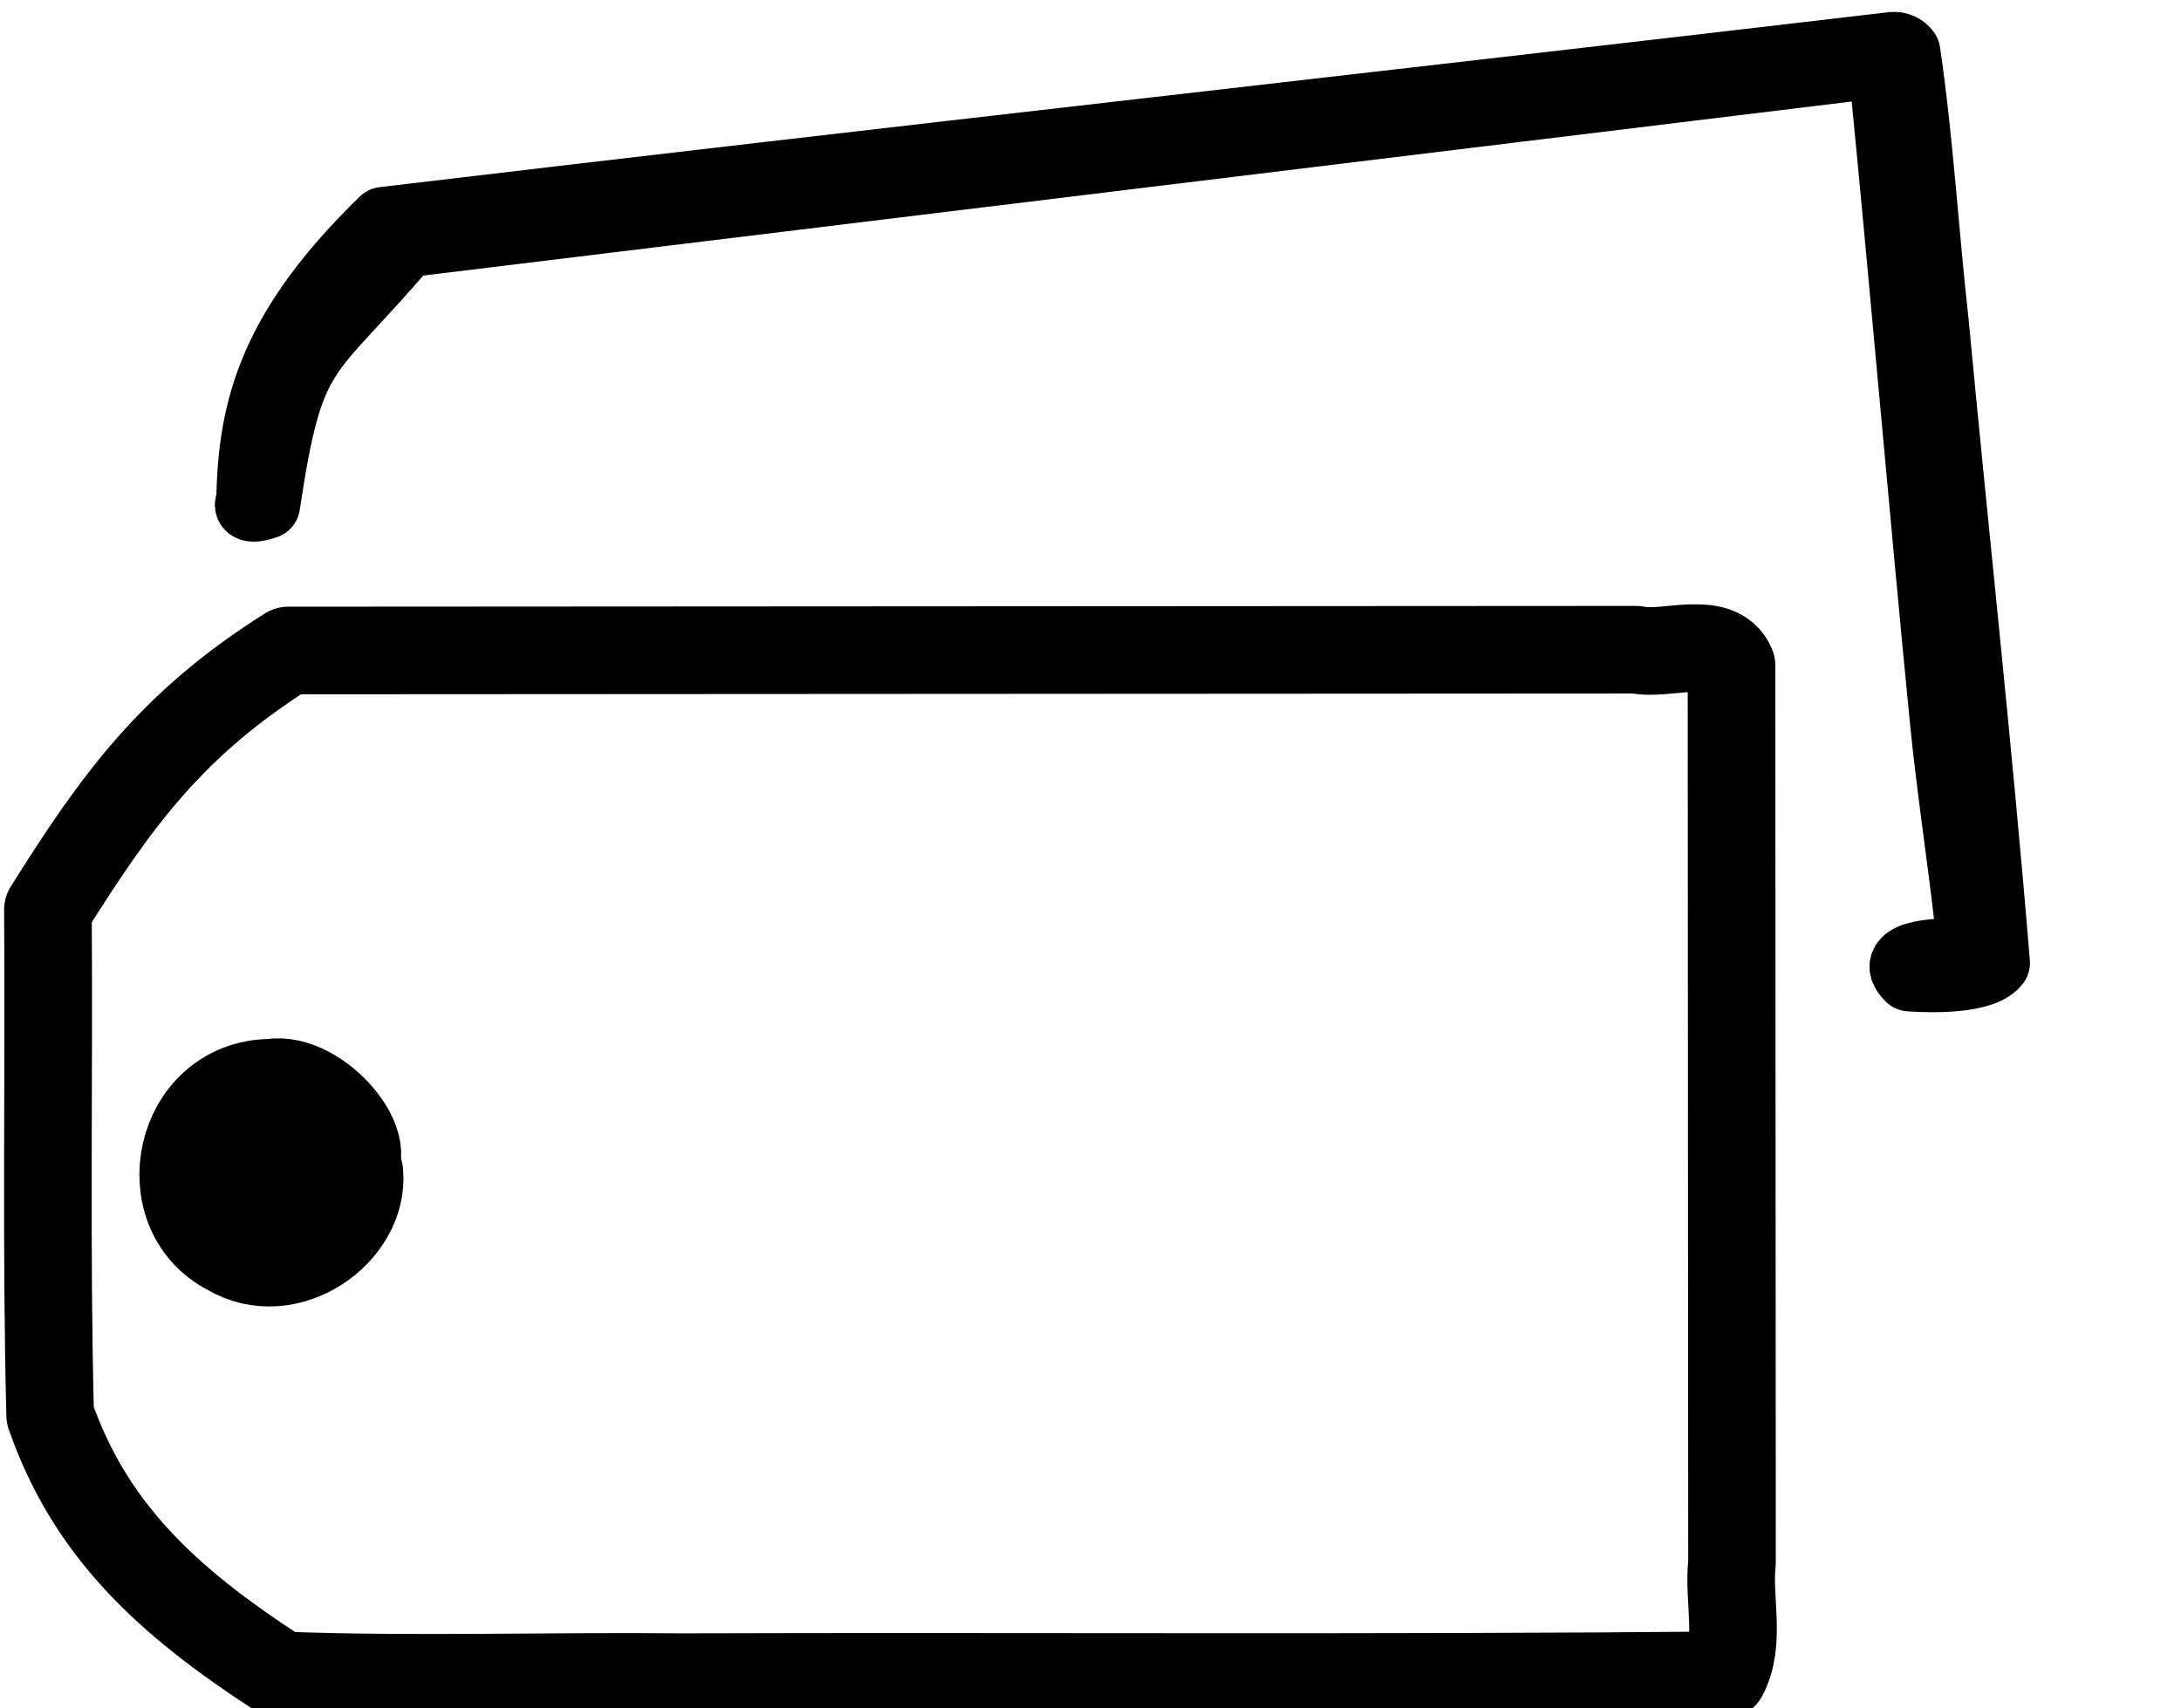
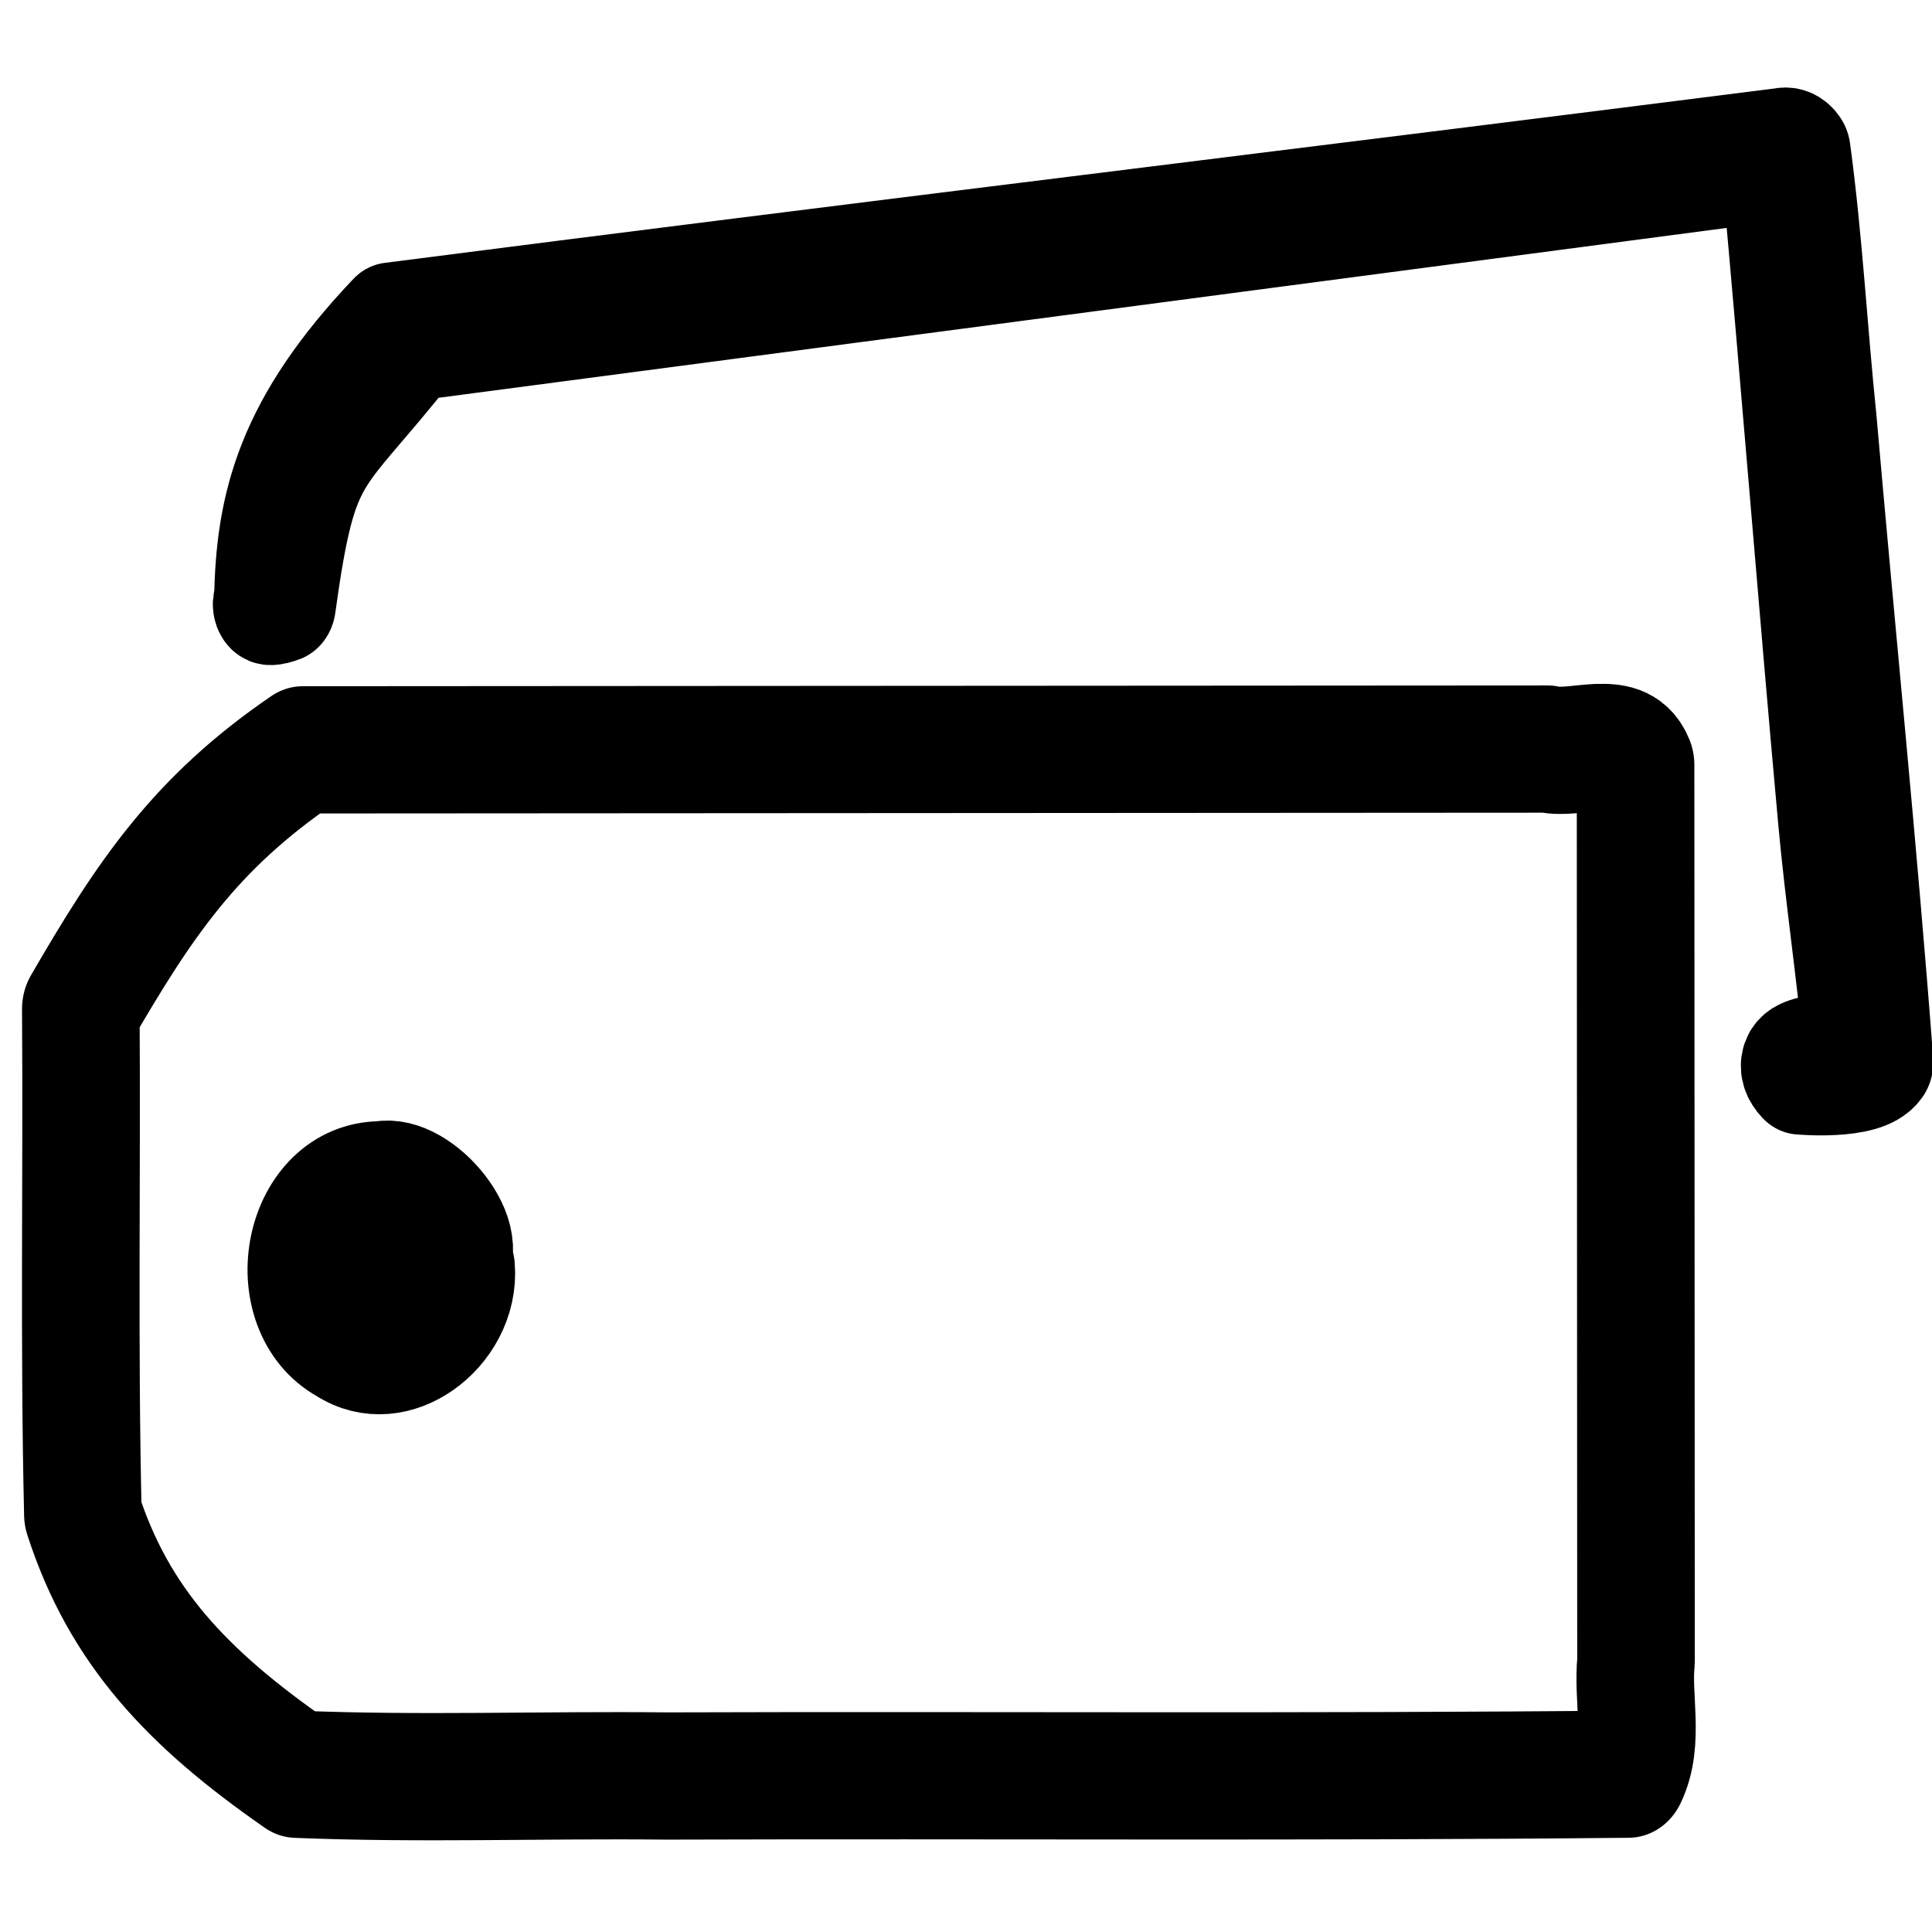
- <svg xmlns="http://www.w3.org/2000/svg" width="22.406" height="17.546" version="1.1" viewBox="0 0 22.406 17.546">
-   <g transform="translate(.092245 .092245)" shape-rendering="auto" stroke="#000" stroke-linecap="round" stroke-linejoin="round">
-     <path d="m17.271 6.567c-0.189 0.008-0.398 0.05-0.554 0.016l-13.848 0.008c-1.193 0.752-1.76 1.533-2.469 2.664 0.013 1.73-0.021 3.465 0.023 5.192 0.402 1.147 1.154 1.889 2.377 2.674 1.363 0.052 2.744 0.004 4.113 0.018 3.567-0.011 7.138 0.014 10.702-0.019 0.181-0.341 0.044-0.777 0.086-1.159l-0.005-9.214c-0.071-0.163-0.238-0.187-0.427-0.179z" color="#000000" color-rendering="auto" dominant-baseline="auto" fill="none" image-rendering="auto" solid-color="#000000" stroke-width=".9" style="font-feature-settings:normal;font-variant-alternates:normal;font-variant-caps:normal;font-variant-ligatures:normal;font-variant-numeric:normal;font-variant-position:normal;isolation:auto;mix-blend-mode:normal;shape-padding:0;text-decoration-color:#000000;text-decoration-line:none;text-decoration-style:solid;text-indent:0;text-orientation:mixed;text-transform:none;white-space:normal" />
-     <path d="m2.691 11.057c-0.933 0.008-1.196 1.291-0.421 1.687 0.593 0.355 1.36-0.197 1.305-0.789-0.306-0.099-0.617-0.618-0.916-0.263 0.252-5.27e-4 0.538 0.262 0.79 0.261 0.36-0.204-0.277-0.979-0.758-0.896z" color="#000000" color-rendering="auto" dominant-baseline="auto" image-rendering="auto" solid-color="#000000" stroke-width=".95" style="font-feature-settings:normal;font-variant-alternates:normal;font-variant-caps:normal;font-variant-ligatures:normal;font-variant-numeric:normal;font-variant-position:normal;isolation:auto;mix-blend-mode:normal;shape-padding:0;text-decoration-color:#000000;text-decoration-line:none;text-decoration-style:solid;text-indent:0;text-orientation:mixed;text-transform:none;white-space:normal" />
-     <path d="m19.348 0.381c-5.159 0.606-10.338 1.183-15.5 1.797-1.134 1.103-1.353 1.916-1.368 2.871-0.075 0.134 0.161 0.046 0.161 0.046 0.251-1.675 0.395-1.463 1.438-2.687l15.165-1.848c0.221 2.223 0.415 4.526 0.634 6.749 0.076 0.771 0.213 1.623 0.289 2.393-0.287-0.027-0.9-0.007-0.641 0.247 0 0 0.723 0.062 0.886-0.148-0.18-2.196-0.423-4.395-0.63-6.592-0.103-0.92-0.156-1.852-0.29-2.765-0.03-0.045-0.086-0.069-0.143-0.064z" color="#000000" color-rendering="auto" dominant-baseline="auto" image-rendering="auto" solid-color="#000000" stroke-width=".7" style="font-feature-settings:normal;font-variant-alternates:normal;font-variant-caps:normal;font-variant-ligatures:normal;font-variant-numeric:normal;font-variant-position:normal;isolation:auto;mix-blend-mode:normal;shape-padding:0;text-decoration-color:#000000;text-decoration-line:none;text-decoration-style:solid;text-indent:0;text-orientation:mixed;text-transform:none;white-space:normal" />
-   </g>
-   <g transform="rotate(-6.5733 -54.287 -9.0815)" fill="none" fill-rule="evenodd">
-     <path d="m0 0h22v22h-22z" />
-     <path d="m42.847 21.795 1.016 0.016 0.185-11.438 1 0.016-0.185 11.438a1.02 1.02 0 0 1-0.309 0.726 0.943 0.943 0 0 1-0.708 0.298l-1.5-0.024c-0.281-0.004-0.515-0.181-0.701-0.531l-0.282-0.525-2.004-4.599a3.891 3.891 0 0 1-1.023 0.91 6.536 6.536 0 0 1-1.22 0.59 6.431 6.431 0 0 1-1.217 0.313 6.209 6.209 0 0 1-0.993 0.081l-2.5-0.041c-0.417-0.007-0.831-0.148-1.243-0.426a4.43 4.43 0 0 1-1.107-1.091 5.961 5.961 0 0 1-0.789-1.516 4.82 4.82 0 0 1-0.284-1.703c0.009-0.574 0.122-1.138 0.34-1.693a5.819 5.819 0 0 1 0.836-1.482c0.34-0.434 0.721-0.784 1.142-1.055 0.421-0.269 0.84-0.4 1.256-0.394l2.5 0.04c0.302 0.005 0.65 0.043 1.045 0.115a6.59 6.59 0 0 1 1.205 0.344 5.86 5.86 0 0 1 1.178 0.621 4.13 4.13 0 0 1 0.977 0.926l0.632-1.371 0.996 0.276-0.728 1.548a1.045 1.045 0 0 1-0.327 0.401 0.958 0.958 0 0 1-0.48 0.187c-0.177 0.007-0.344-0.022-0.499-0.09a1.03 1.03 0 0 1-0.401-0.315c-0.408-0.571-0.992-0.978-1.754-1.224-0.761-0.245-1.382-0.371-1.861-0.379l-2.5-0.041c-0.27-0.004-0.554 0.099-0.849 0.311a3.757 3.757 0 0 0-0.817 0.824 4.941 4.941 0 0 0-0.629 1.152 3.744 3.744 0 0 0-0.263 1.312c-0.007 0.444 0.066 0.884 0.221 1.32a4.932 4.932 0 0 0 0.598 1.18 3.65 3.65 0 0 0 0.799 0.85c0.289 0.216 0.563 0.326 0.823 0.33l2.5 0.041c0.49 0.008 1.117-0.109 1.881-0.352 0.764-0.242 1.359-0.631 1.785-1.165a0.969 0.969 0 0 1 1.37-0.173c0.138 0.11 0.243 0.247 0.313 0.411l2.004 4.599a1.041 1.041 0 0 0 0.153 0.271c0.081 0.115 0.22 0.175 0.418 0.178zm-0.75-14.474a0.48 0.48 0 0 1 0.154-0.35 0.48 0.48 0 0 1 0.354-0.142 0.48 0.48 0 0 1 0.35 0.154 0.48 0.48 0 0 1 0.142 0.354l-0.024 1.5 1.5 0.024a0.48 0.48 0 0 1 0.35 0.154 0.48 0.48 0 0 1 0.142 0.354 0.48 0.48 0 0 1-0.154 0.35 0.48 0.48 0 0 1-0.354 0.142l-1.5-0.024-0.024 1.5a0.48 0.48 0 0 1-0.154 0.35 0.48 0.48 0 0 1-0.354 0.142 0.48 0.48 0 0 1-0.35-0.154 0.48 0.48 0 0 1-0.142-0.354l0.024-1.5-1.5-0.024a0.48 0.48 0 0 1-0.35-0.154 0.48 0.48 0 0 1-0.142-0.354 0.48 0.48 0 0 1 0.154-0.35 0.48 0.48 0 0 1 0.354-0.142l1.5 0.024z" fill="#8b9396" />
+ <svg xmlns="http://www.w3.org/2000/svg" width="22" height="22" version="1.1" viewBox="0 0 22 22">
+   <g transform="matrix(1.0236 0 0 1.1078 .51078 1.2371)" shape-rendering="auto" stroke="#000" stroke-linecap="round" stroke-linejoin="round">
+     <path d="m17.271 6.567c-0.189 0.008-0.398 0.05-0.554 0.016l-13.848 0.008c-1.193 0.752-1.76 1.533-2.469 2.664 0.013 1.73-0.021 3.465 0.023 5.192 0.402 1.147 1.154 1.889 2.377 2.674 1.363 0.052 2.744 0.004 4.113 0.018 3.567-0.011 7.138 0.014 10.702-0.019 0.181-0.341 0.044-0.777 0.086-1.159l-0.005-9.214c-0.071-0.163-0.238-0.187-0.427-0.179z" color="#000000" color-rendering="auto" dominant-baseline="auto" fill="none" image-rendering="auto" solid-color="#000000" stroke-width="1.308" style="font-feature-settings:normal;font-variant-alternates:normal;font-variant-caps:normal;font-variant-ligatures:normal;font-variant-numeric:normal;font-variant-position:normal;isolation:auto;mix-blend-mode:normal;shape-padding:0;text-decoration-color:#000000;text-decoration-line:none;text-decoration-style:solid;text-indent:0;text-orientation:mixed;text-transform:none;white-space:normal" />
+     <path d="m3.738 11.015c-0.933 0.008-1.196 1.291-0.421 1.687 0.593 0.355 1.36-0.197 1.305-0.789-0.306-0.099-0.617-0.618-0.916-0.263 0.252-5.27e-4 0.538 0.262 0.79 0.261 0.36-0.204-0.277-0.979-0.758-0.896z" color="#000000" color-rendering="auto" dominant-baseline="auto" image-rendering="auto" solid-color="#000000" stroke-width="1.214" style="font-feature-settings:normal;font-variant-alternates:normal;font-variant-caps:normal;font-variant-ligatures:normal;font-variant-numeric:normal;font-variant-position:normal;isolation:auto;mix-blend-mode:normal;shape-padding:0;text-decoration-color:#000000;text-decoration-line:none;text-decoration-style:solid;text-indent:0;text-orientation:mixed;text-transform:none;white-space:normal" />
+     <path d="m19.348 0.381c-5.159 0.606-10.338 1.183-15.5 1.797-1.134 1.103-1.353 1.916-1.368 2.871-0.075 0.134 0.161 0.046 0.161 0.046 0.251-1.675 0.395-1.463 1.438-2.687l15.165-1.848c0.221 2.223 0.415 4.526 0.634 6.749 0.076 0.771 0.213 1.623 0.289 2.393-0.287-0.027-0.9-0.007-0.641 0.247 0 0 0.723 0.062 0.886-0.148-0.18-2.196-0.423-4.395-0.63-6.592-0.103-0.92-0.156-1.852-0.29-2.765-0.03-0.045-0.086-0.069-0.143-0.064z" color="#000000" color-rendering="auto" dominant-baseline="auto" image-rendering="auto" solid-color="#000000" stroke-width="1.193" style="font-feature-settings:normal;font-variant-alternates:normal;font-variant-caps:normal;font-variant-ligatures:normal;font-variant-numeric:normal;font-variant-position:normal;isolation:auto;mix-blend-mode:normal;shape-padding:0;text-decoration-color:#000000;text-decoration-line:none;text-decoration-style:solid;text-indent:0;text-orientation:mixed;text-transform:none;white-space:normal" />
  </g>
</svg>
